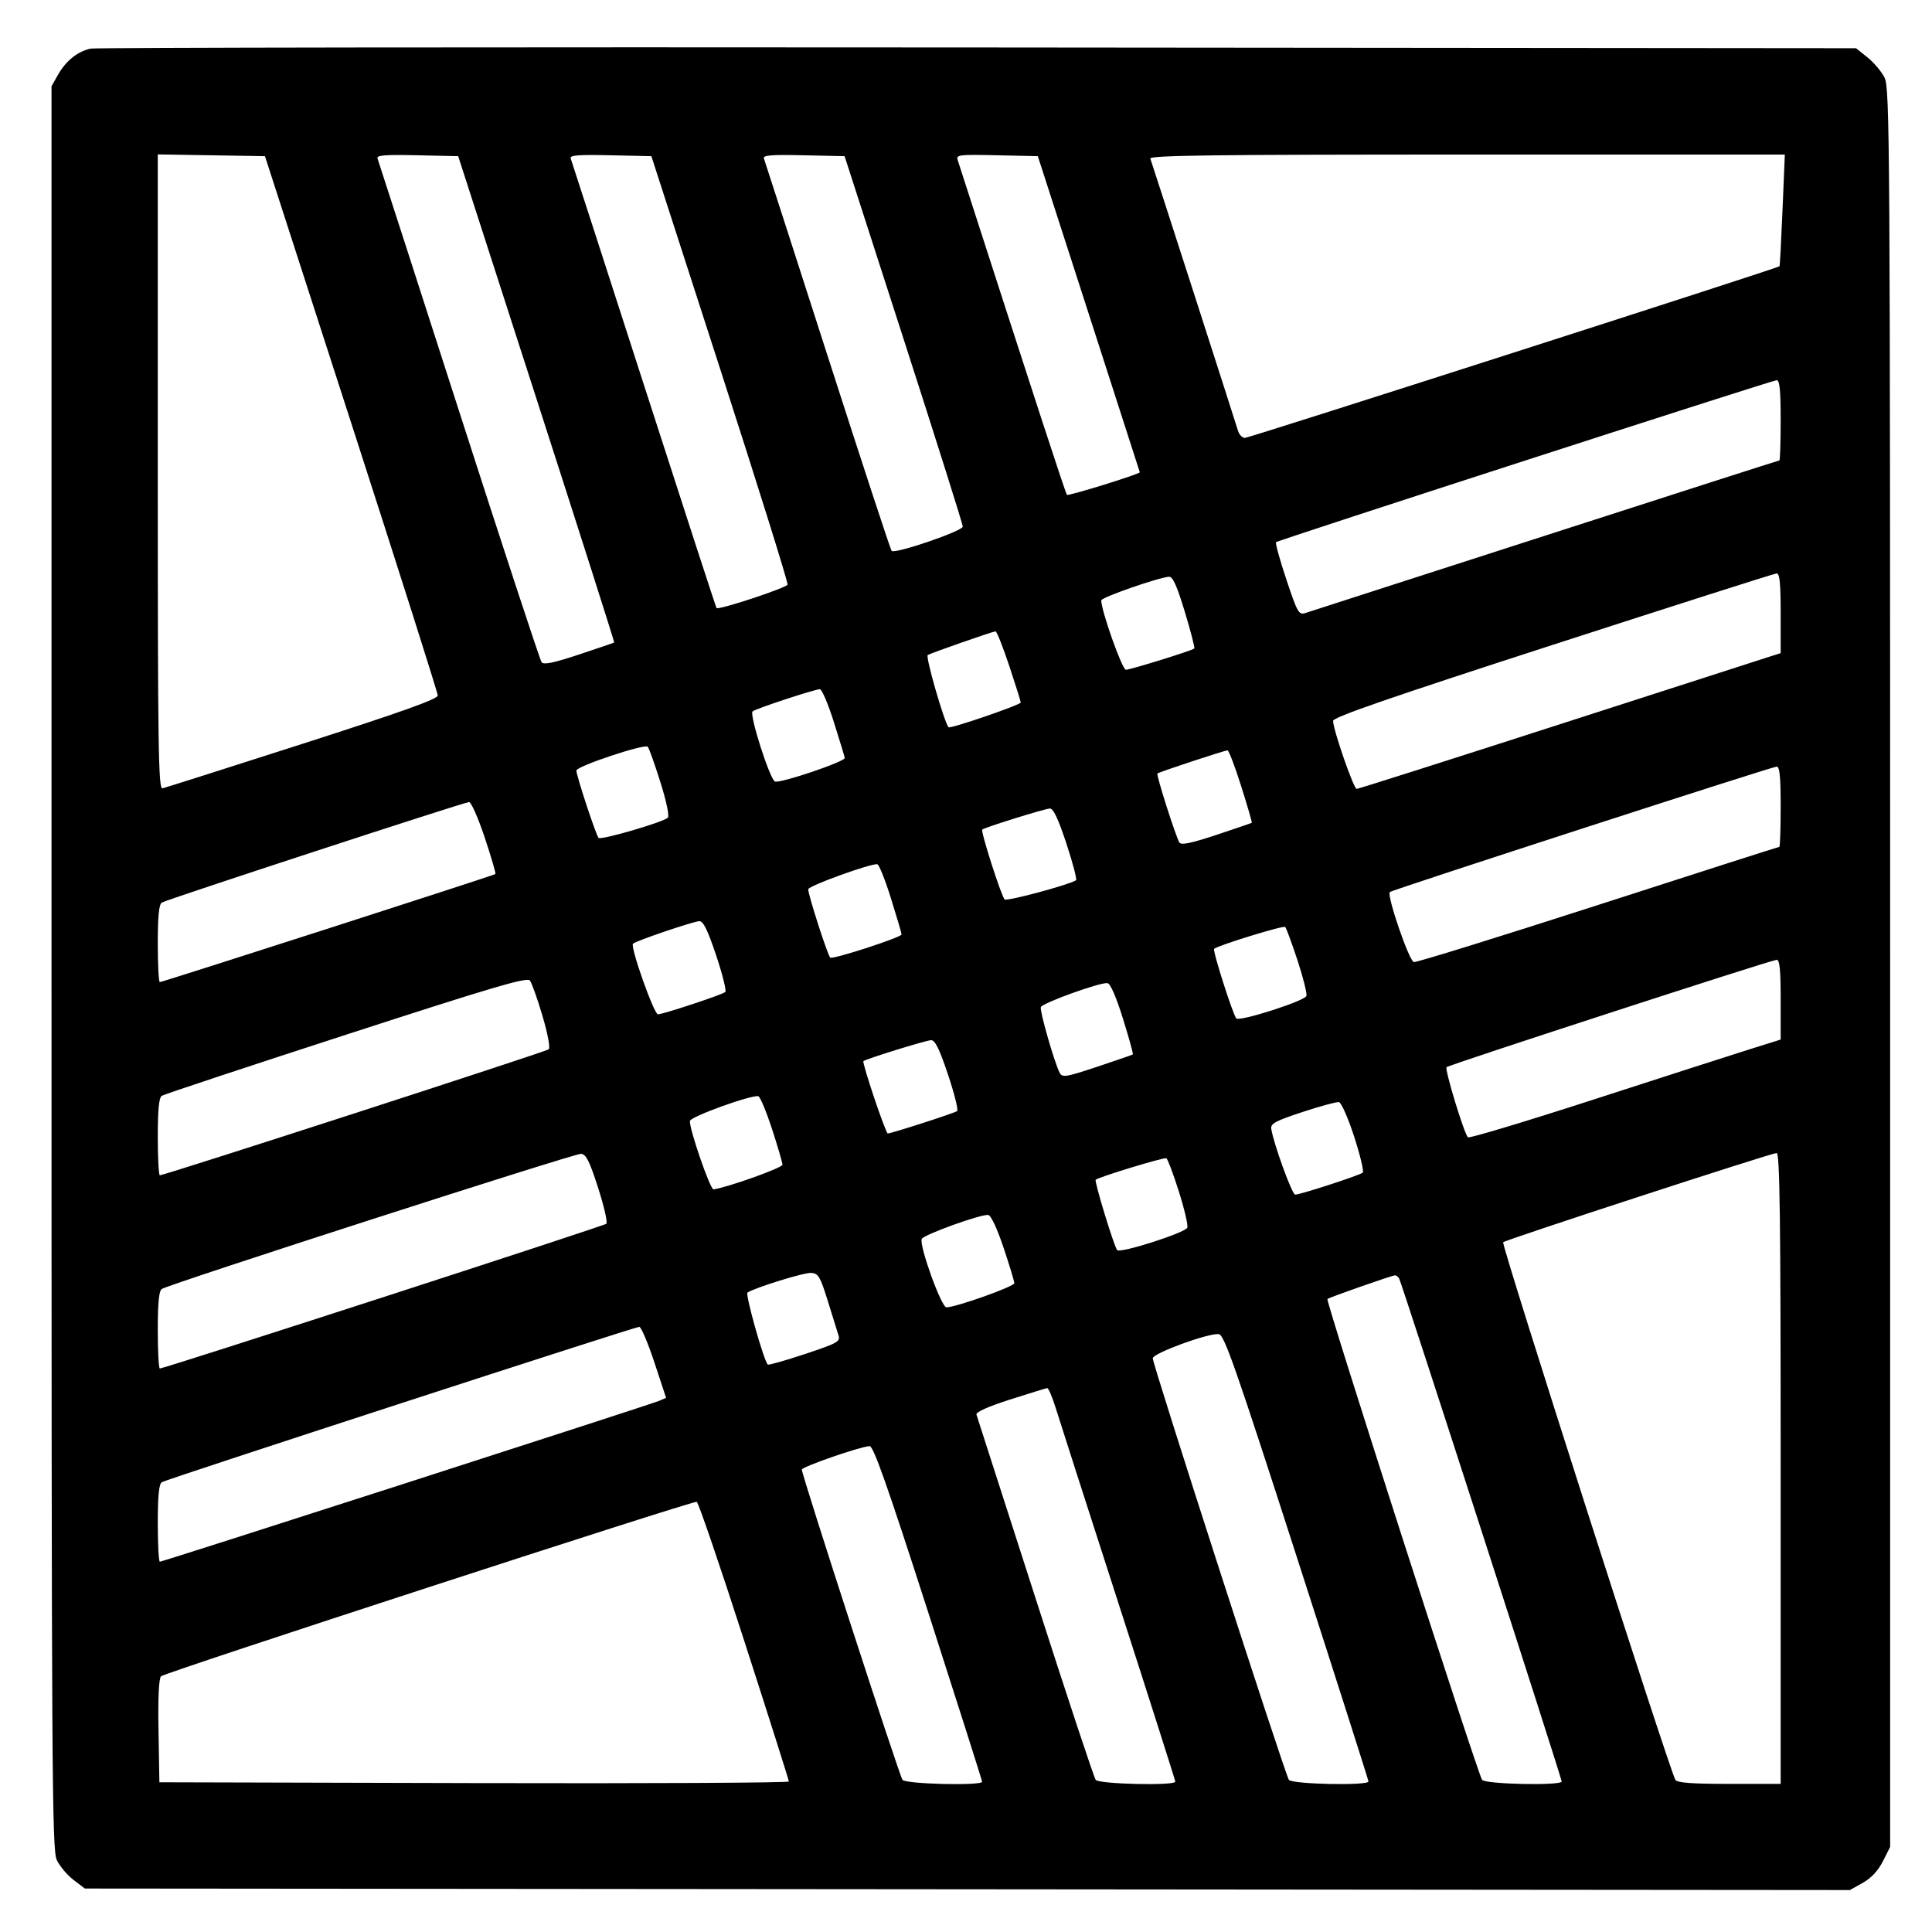
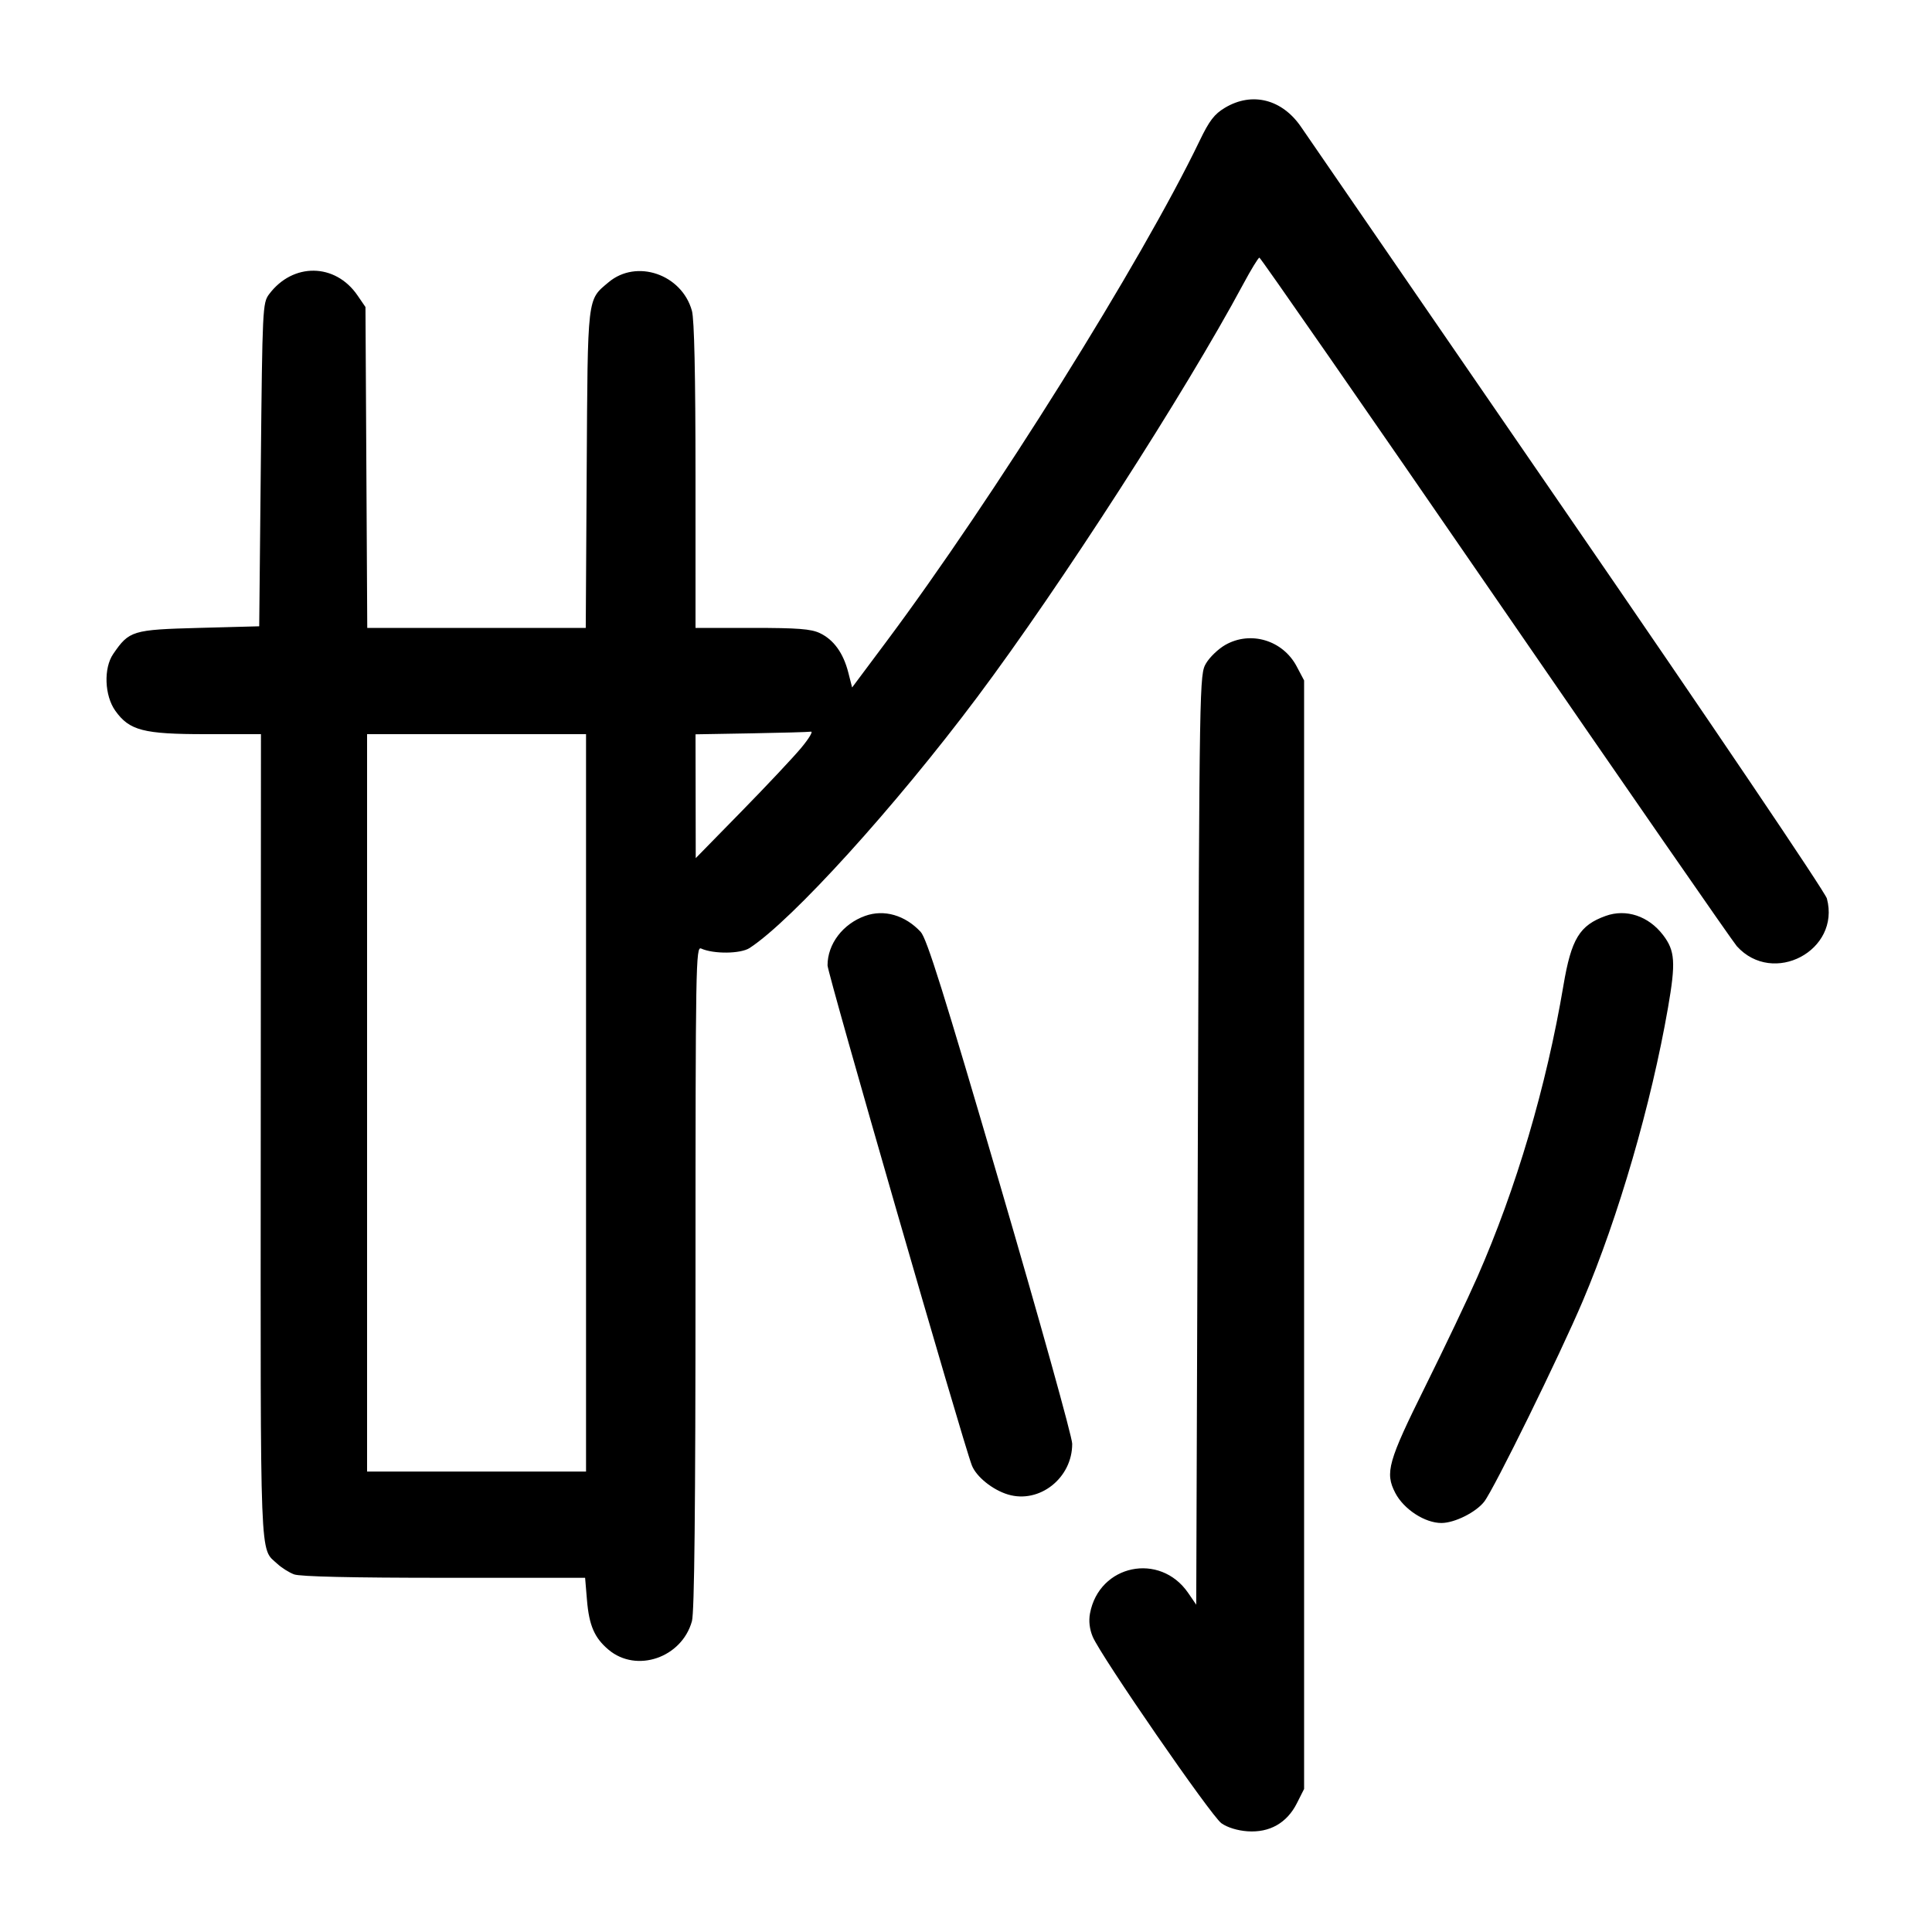
<svg xmlns="http://www.w3.org/2000/svg" width="1000" height="1000" viewBox="0 0 1000 1000" version="1.1" id="svg5">
-   <path d="M46.989 25.157 C 40.310 26.523,34.197 31.379,30.113 38.560 L 26.667 44.621 26.667 500.808 C 26.667 920.246,26.887 957.460,29.401 962.759 C 30.905 965.928,34.784 970.542,38.021 973.011 L 43.907 977.500 500.704 977.894 L 957.500 978.289 964.167 974.554 C 968.556 972.095,972.114 968.282,974.583 963.390 L 978.333 955.960 978.331 500.897 C 978.328 70.950,978.167 45.518,975.414 40.119 C 973.811 36.975,969.839 32.279,966.586 29.682 L 960.671 24.961 506.250 24.564 C 256.318 24.345,49.651 24.612,46.989 25.157 M181.859 219.167 C 206.453 295.250,226.582 358.625,226.591 360.000 C 226.602 361.829,207.802 368.541,156.574 385.000 C 118.056 397.375,85.445 407.742,84.104 408.039 C 81.978 408.509,81.667 387.576,81.667 244.249 L 81.667 79.919 109.405 80.376 L 137.143 80.833 181.859 219.167 M277.728 206.547 C 300.040 275.689,318.117 332.396,317.898 332.562 C 317.679 332.729,309.474 335.529,299.665 338.784 C 286.534 343.142,281.434 344.193,280.330 342.769 C 279.506 341.704,260.241 283.083,237.518 212.500 C 214.796 141.917,195.845 83.206,195.404 82.032 C 194.774 80.352,199.134 79.997,215.882 80.365 L 237.161 80.833 277.728 206.547 M372.709 190.833 C 392.266 251.333,407.986 301.628,407.641 302.599 C 407.037 304.302,371.955 315.880,370.879 314.732 C 370.587 314.421,353.665 262.417,333.274 199.167 C 312.883 135.917,295.840 83.206,295.401 82.032 C 294.774 80.352,299.134 79.997,315.878 80.365 L 337.151 80.833 372.709 190.833 M467.747 175.617 C 484.569 227.748,498.333 271.371,498.333 272.557 C 498.333 274.863,463.239 286.863,461.505 285.150 C 460.958 284.609,446.041 239.167,428.356 184.167 C 410.671 129.167,395.842 83.206,395.403 82.032 C 394.774 80.352,399.134 79.997,415.882 80.365 L 437.160 80.833 467.747 175.617 M563.548 162.500 C 578.054 207.417,589.940 244.292,589.961 244.446 C 590.086 245.344,552.968 256.857,552.252 256.141 C 551.550 255.439,536.468 209.227,495.701 82.866 C 494.811 80.110,496.254 79.932,515.959 80.366 L 537.175 80.833 563.548 162.500 M922.628 108.728 C 921.971 124.528,921.267 137.622,921.064 137.825 C 920.057 138.832,646.496 226.667,644.366 226.667 C 643.005 226.667,641.389 224.979,640.775 222.917 C 639.271 217.869,596.385 84.725,595.411 82.083 C 594.800 80.426,628.263 80.000,759.233 80.000 L 923.823 80.000 922.628 108.728 M921.667 217.500 C 921.667 228.958,921.365 238.333,920.996 238.333 C 920.627 238.333,866.065 255.850,799.746 277.258 C 733.427 298.667,677.550 316.695,675.575 317.321 C 672.260 318.370,671.510 317.035,665.819 299.957 C 662.428 289.782,660.020 281.092,660.466 280.645 C 661.518 279.593,916.839 196.977,919.583 196.800 C 921.146 196.700,921.667 201.873,921.667 217.500 M921.667 317.371 L 921.667 338.075 916.250 339.782 C 913.271 340.721,864.230 356.530,807.270 374.912 C 750.309 393.294,703.031 408.333,702.207 408.333 C 700.654 408.333,690.000 377.605,690.000 373.126 C 690.000 371.240,719.167 361.146,803.750 333.760 C 866.313 313.503,918.438 296.871,919.583 296.798 C 921.145 296.700,921.667 301.848,921.667 317.371 M613.267 316.695 C 616.328 326.795,618.532 335.336,618.166 335.676 C 617.006 336.754,585.059 346.667,582.745 346.667 C 580.850 346.667,570.000 316.095,570.000 310.757 C 570.000 309.224,599.561 298.919,605.101 298.520 C 607.010 298.383,609.185 303.223,613.267 316.695 M522.362 344.586 C 525.646 354.442,528.333 363.005,528.333 363.615 C 528.333 364.836,491.758 377.371,490.963 376.423 C 488.685 373.706,478.928 339.829,480.198 339.044 C 481.886 338.001,513.353 327.012,515.279 326.793 C 515.891 326.724,519.078 334.731,522.362 344.586 M431.609 373.750 C 434.573 383.146,437.111 391.490,437.249 392.292 C 437.573 394.174,403.892 405.571,401.133 404.512 C 398.505 403.504,387.752 369.885,389.526 368.223 C 390.966 366.874,421.385 356.841,424.360 356.734 C 425.384 356.697,428.646 364.354,431.609 373.750 M341.762 404.667 C 344.926 414.719,346.544 422.423,345.666 423.254 C 343.187 425.603,310.975 434.985,309.819 433.695 C 308.444 432.161,298.333 401.470,298.333 398.829 C 298.333 396.637,333.495 384.906,335.263 386.507 C 335.866 387.053,338.791 395.225,341.762 404.667 M642.441 406.944 C 645.683 417.180,648.147 425.699,647.917 425.876 C 647.688 426.053,639.446 428.871,629.603 432.138 C 616.606 436.452,611.370 437.543,610.480 436.123 C 608.601 433.126,598.375 401.069,599.075 400.370 C 599.806 399.638,633.631 388.469,635.358 388.389 C 636.013 388.358,639.200 396.708,642.441 406.944 M921.667 417.500 C 921.667 428.958,921.357 438.333,920.979 438.333 C 920.600 438.333,878.426 451.855,827.259 468.381 C 776.092 484.908,733.140 498.220,731.811 497.964 C 729.351 497.490,717.676 463.445,719.381 461.720 C 720.466 460.622,916.701 396.991,919.583 396.803 C 921.146 396.701,921.667 401.872,921.667 417.500 M250.868 433.438 C 254.247 443.579,256.747 452.116,256.423 452.408 C 255.655 453.100,84.100 508.333,82.719 508.333 C 82.140 508.333,81.667 499.378,81.667 488.432 C 81.667 474.391,82.277 468.133,83.741 467.182 C 86.082 465.660,239.760 415.381,242.779 415.149 C 243.849 415.067,247.489 423.297,250.868 433.438 M551.981 436.660 C 555.311 446.740,557.540 455.283,556.934 455.645 C 552.729 458.157,521.013 466.659,519.987 465.550 C 518.173 463.587,507.506 430.265,508.415 429.397 C 509.549 428.313,540.456 418.674,543.380 418.492 C 545.184 418.379,547.689 423.671,551.981 436.660 M461.204 465.129 C 464.190 474.683,466.641 483.025,466.650 483.666 C 466.671 485.142,431.316 496.647,429.744 495.675 C 428.539 494.930,418.333 463.286,418.333 460.295 C 418.333 458.543,451.264 446.637,454.136 447.351 C 455.037 447.575,458.217 455.575,461.204 465.129 M370.679 494.507 C 373.964 504.319,376.093 512.851,375.410 513.466 C 373.868 514.854,343.212 525.000,340.560 525.000 C 338.471 525.000,326.104 490.022,327.637 488.451 C 329.014 487.042,358.715 476.950,361.936 476.798 C 364.006 476.700,366.212 481.169,370.679 494.507 M671.616 497.140 C 674.566 506.109,676.619 514.387,676.178 515.536 C 675.172 518.157,641.546 528.917,639.911 527.141 C 638.163 525.241,627.523 491.905,628.415 491.119 C 630.468 489.309,664.308 478.891,665.209 479.792 C 665.783 480.365,668.666 488.171,671.616 497.140 M921.667 517.371 L 921.667 538.074 905.417 543.176 C 896.479 545.982,860.297 557.633,825.011 569.066 C 789.725 580.500,760.372 589.325,759.782 588.678 C 757.699 586.393,747.677 553.434,748.741 552.370 C 749.974 551.137,916.402 497.003,919.583 496.800 C 921.145 496.700,921.667 501.848,921.667 517.371 M280.784 525.812 C 283.528 535.105,284.880 542.373,284.006 543.136 C 282.605 544.359,85.118 608.333,82.744 608.333 C 82.152 608.333,81.667 599.378,81.667 588.432 C 81.667 574.360,82.276 568.135,83.746 567.182 C 84.890 566.440,127.828 552.203,179.163 535.543 C 255.640 510.724,272.821 505.663,274.278 507.527 C 275.256 508.778,278.183 517.006,280.784 525.812 M581.247 527.257 C 584.345 537.204,586.644 545.535,586.356 545.771 C 586.069 546.006,577.769 548.875,567.912 552.147 C 551.632 557.550,549.853 557.839,548.501 555.298 C 545.841 550.297,538.077 523.269,538.735 521.296 C 539.440 519.179,569.413 508.375,573.224 508.864 C 574.722 509.056,577.720 515.928,581.247 527.257 M490.679 556.174 C 493.964 565.986,496.093 574.494,495.410 575.082 C 494.247 576.081,461.429 586.667,459.495 586.667 C 458.411 586.667,446.083 550.009,446.911 549.247 C 448.143 548.112,479.296 538.464,481.936 538.400 C 483.990 538.351,486.248 542.941,490.679 556.174 M399.573 584.300 C 402.547 593.393,404.984 601.749,404.990 602.868 C 404.998 604.455,376.773 614.543,369.324 615.616 C 367.607 615.863,356.550 583.737,357.125 580.172 C 357.484 577.945,388.891 566.605,392.500 567.400 C 393.417 567.602,396.600 575.207,399.573 584.300 M700.908 588.299 C 704.021 597.905,706.028 606.293,705.367 606.938 C 704.006 608.268,673.103 618.333,670.382 618.333 C 668.775 618.333,659.222 592.055,658.004 584.286 C 657.579 581.577,660.120 580.208,674.167 575.577 C 683.333 572.555,691.827 570.252,693.041 570.458 C 694.255 570.664,697.795 578.693,700.908 588.299 M309.592 614.833 C 312.659 624.366,314.567 632.729,313.834 633.418 C 312.594 634.583,85.085 708.333,82.733 708.333 C 82.146 708.333,81.667 699.378,81.667 688.432 C 81.667 674.375,82.277 668.134,83.744 667.182 C 87.789 664.556,297.551 596.921,300.758 597.208 C 303.357 597.441,305.147 601.012,309.592 614.833 M921.667 760.000 L 921.667 923.333 895.098 923.333 C 875.674 923.333,868.167 922.773,867.182 921.250 C 864.307 916.809,776.936 644.100,778.031 642.988 C 779.305 641.694,916.219 597.022,919.583 596.802 C 921.237 596.695,921.667 630.372,921.667 760.000 M610.166 616.679 C 613.048 625.769,615.019 634.212,614.548 635.442 C 613.541 638.066,579.786 648.868,578.237 647.062 C 576.647 645.208,566.339 611.439,567.123 610.655 C 568.519 609.259,602.547 598.897,603.714 599.512 C 604.381 599.864,607.285 607.589,610.166 616.679 M519.435 645.769 C 522.496 654.901,525.000 663.179,525.000 664.165 C 525.000 665.915,494.771 676.667,489.852 676.667 C 487.252 676.667,475.816 645.051,477.063 641.310 C 477.769 639.194,507.727 628.370,511.518 628.862 C 512.917 629.043,516.125 635.895,519.435 645.769 M428.451 673.333 C 430.864 681.125,433.353 689.116,433.982 691.092 C 435.036 694.408,433.706 695.155,416.624 700.848 C 406.449 704.238,397.799 706.688,397.402 706.291 C 395.278 704.167,385.614 669.817,386.915 669.013 C 391.345 666.275,416.405 658.557,419.948 658.839 C 423.585 659.129,424.572 660.812,428.451 673.333 M724.163 661.661 C 725.370 663.614,808.302 920.243,808.321 922.083 C 808.344 924.346,768.908 923.549,767.127 921.250 C 764.920 918.401,686.097 673.348,687.073 672.371 C 687.863 671.582,719.858 660.360,721.985 660.126 C 722.618 660.057,723.599 660.748,724.163 661.661 M338.679 705.089 L 344.765 723.512 341.133 725.084 C 336.713 726.997,84.258 808.333,82.741 808.333 C 82.150 808.333,81.667 799.378,81.667 788.432 C 81.667 774.378,82.277 768.134,83.743 767.182 C 86.018 765.704,328.104 686.935,330.880 686.769 C 331.822 686.713,335.331 694.957,338.679 705.089 M671.199 805.833 C 691.607 869.083,708.312 921.396,708.319 922.083 C 708.345 924.347,668.908 923.549,667.132 921.250 C 665.231 918.789,596.667 706.470,596.667 703.045 C 596.667 700.471,625.174 690.020,630.796 690.533 C 633.640 690.792,639.174 706.585,671.199 805.833 M546.423 728.750 C 548.196 734.479,562.851 780.083,578.990 830.092 C 595.129 880.101,608.333 921.539,608.333 922.176 C 608.333 924.376,568.862 923.490,567.131 921.250 C 566.245 920.104,552.151 877.542,535.810 826.667 C 519.469 775.792,505.788 733.273,505.408 732.180 C 504.971 730.923,511.350 728.070,522.776 724.410 C 532.707 721.229,541.366 718.560,542.016 718.480 C 542.667 718.399,544.650 723.021,546.423 728.750 M480.504 834.721 C 495.810 882.234,508.333 921.609,508.333 922.221 C 508.333 924.391,468.840 923.460,467.132 921.250 C 465.497 919.134,414.976 763.427,415.029 760.670 C 415.058 759.206,444.928 748.838,450.087 748.502 C 452.068 748.373,459.202 768.597,480.504 834.721 M385.197 849.238 C 397.903 888.615,408.307 921.400,408.316 922.092 C 408.326 922.784,335.021 923.159,245.417 922.925 L 82.500 922.500 82.040 895.960 C 81.741 878.773,82.206 868.794,83.358 867.642 C 85.278 865.722,358.205 776.833,360.631 777.338 C 361.436 777.506,372.491 809.861,385.197 849.238 " stroke="none" fill-rule="evenodd" fill="#000000" />
+   <path d="M634.003 55.793 C 628.523 59.077,625.938 62.453,620.931 72.860 C 590.814 135.460,514.235 257.864,458.541 332.424 L 441.054 355.833 439.066 348.046 C 436.502 338.004,431.510 331.096,424.364 327.705 C 419.775 325.528,412.941 325.000,389.331 325.000 L 360.000 325.000 359.991 246.250 C 359.985 193.936,359.364 165.275,358.141 160.871 C 352.885 141.939,329.462 133.920,314.989 146.098 C 303.850 155.471,304.217 152.324,303.677 242.917 L 303.186 325.000 246.638 325.000 L 190.090 325.000 189.628 241.960 L 189.167 158.919 185.029 152.882 C 173.518 136.088,151.588 135.813,139.270 152.307 C 135.933 156.774,135.809 159.345,135.000 240.537 L 134.167 324.167 103.032 325.000 C 68.495 325.924,66.888 326.412,58.602 338.487 C 53.559 345.837,54.078 360.016,59.679 367.883 C 66.968 378.118,74.222 380.000,106.395 380.000 L 135.071 380.000 134.961 588.272 C 134.842 813.704,134.341 800.859,143.592 809.472 C 145.741 811.474,149.611 813.911,152.192 814.889 C 155.255 816.050,182.216 816.667,229.867 816.667 L 302.850 816.667 303.817 828.208 C 304.922 841.383,307.698 847.766,314.989 853.902 C 329.462 866.080,352.885 858.061,358.141 839.129 C 359.429 834.491,359.984 781.005,359.991 661.072 C 360.000 498.418,360.149 489.711,362.917 490.961 C 369.355 493.871,383.315 493.728,387.969 490.705 C 409.871 476.476,463.347 417.542,505.811 360.833 C 548.990 303.169,613.344 203.254,643.469 147.107 C 647.519 139.557,651.298 133.370,651.866 133.357 C 652.434 133.344,707.472 212.646,774.173 309.583 C 840.873 406.521,897.034 487.592,898.973 489.742 C 917.740 510.539,952.785 491.990,945.592 465.067 C 944.709 461.760,885.568 374.197,811.028 265.833 C 737.885 159.500,676.016 69.511,673.541 65.858 C 663.696 51.322,648.089 47.349,634.003 55.793 M634.260 333.778 C 630.644 335.826,626.144 340.126,624.260 343.334 C 620.856 349.128,620.828 350.747,620.000 589.878 L 619.167 830.590 615.029 824.550 C 600.408 803.211,568.872 809.783,564.172 835.147 C 563.455 839.014,563.950 843.250,565.572 847.132 C 569.753 857.138,626.854 939.906,632.204 943.716 C 635.257 945.890,640.489 947.503,645.681 947.871 C 657.109 948.681,666.103 943.588,671.250 933.390 L 675.000 925.960 675.000 639.076 L 675.000 352.191 671.162 344.933 C 663.998 331.386,647.361 326.357,634.260 333.778 M414.739 387.048 C 410.757 391.842,396.838 406.654,383.806 419.965 L 360.112 444.167 360.056 412.123 L 360.000 380.079 388.750 379.581 C 404.563 379.307,418.507 378.914,419.739 378.708 C 420.970 378.502,418.720 382.255,414.739 387.048 M303.333 570.833 L 303.333 761.667 246.667 761.667 L 190.000 761.667 190.000 570.833 L 190.000 380.000 246.667 380.000 L 303.333 380.000 303.333 570.833 M447.759 474.078 C 436.220 478.227,428.333 488.624,428.333 499.687 C 428.333 503.823,498.430 746.675,503.032 758.481 C 505.322 764.358,513.773 771.165,521.742 773.553 C 538.055 778.440,555.062 764.975,554.965 747.248 C 554.946 743.720,538.196 683.640,517.743 613.737 C 488.445 513.602,479.702 485.726,476.528 482.329 C 468.429 473.659,457.579 470.548,447.759 474.078 M831.092 474.078 C 817.560 478.944,813.297 485.968,809.221 510.115 C 800.398 562.382,784.851 615.033,764.674 660.976 C 759.878 671.897,747.769 697.333,737.767 717.500 C 718.403 756.540,716.783 762.278,722.176 772.706 C 726.570 781.204,737.588 788.364,746.167 788.297 C 752.975 788.243,763.862 782.806,768.197 777.295 C 773.239 770.885,807.327 701.497,819.270 673.333 C 837.755 629.741,854.666 571.543,863.341 521.667 C 867.427 498.177,867.023 492.134,860.827 484.010 C 853.295 474.136,841.702 470.263,831.092 474.078 " stroke="none" fill-rule="evenodd" fill="#000000" />
</svg>
